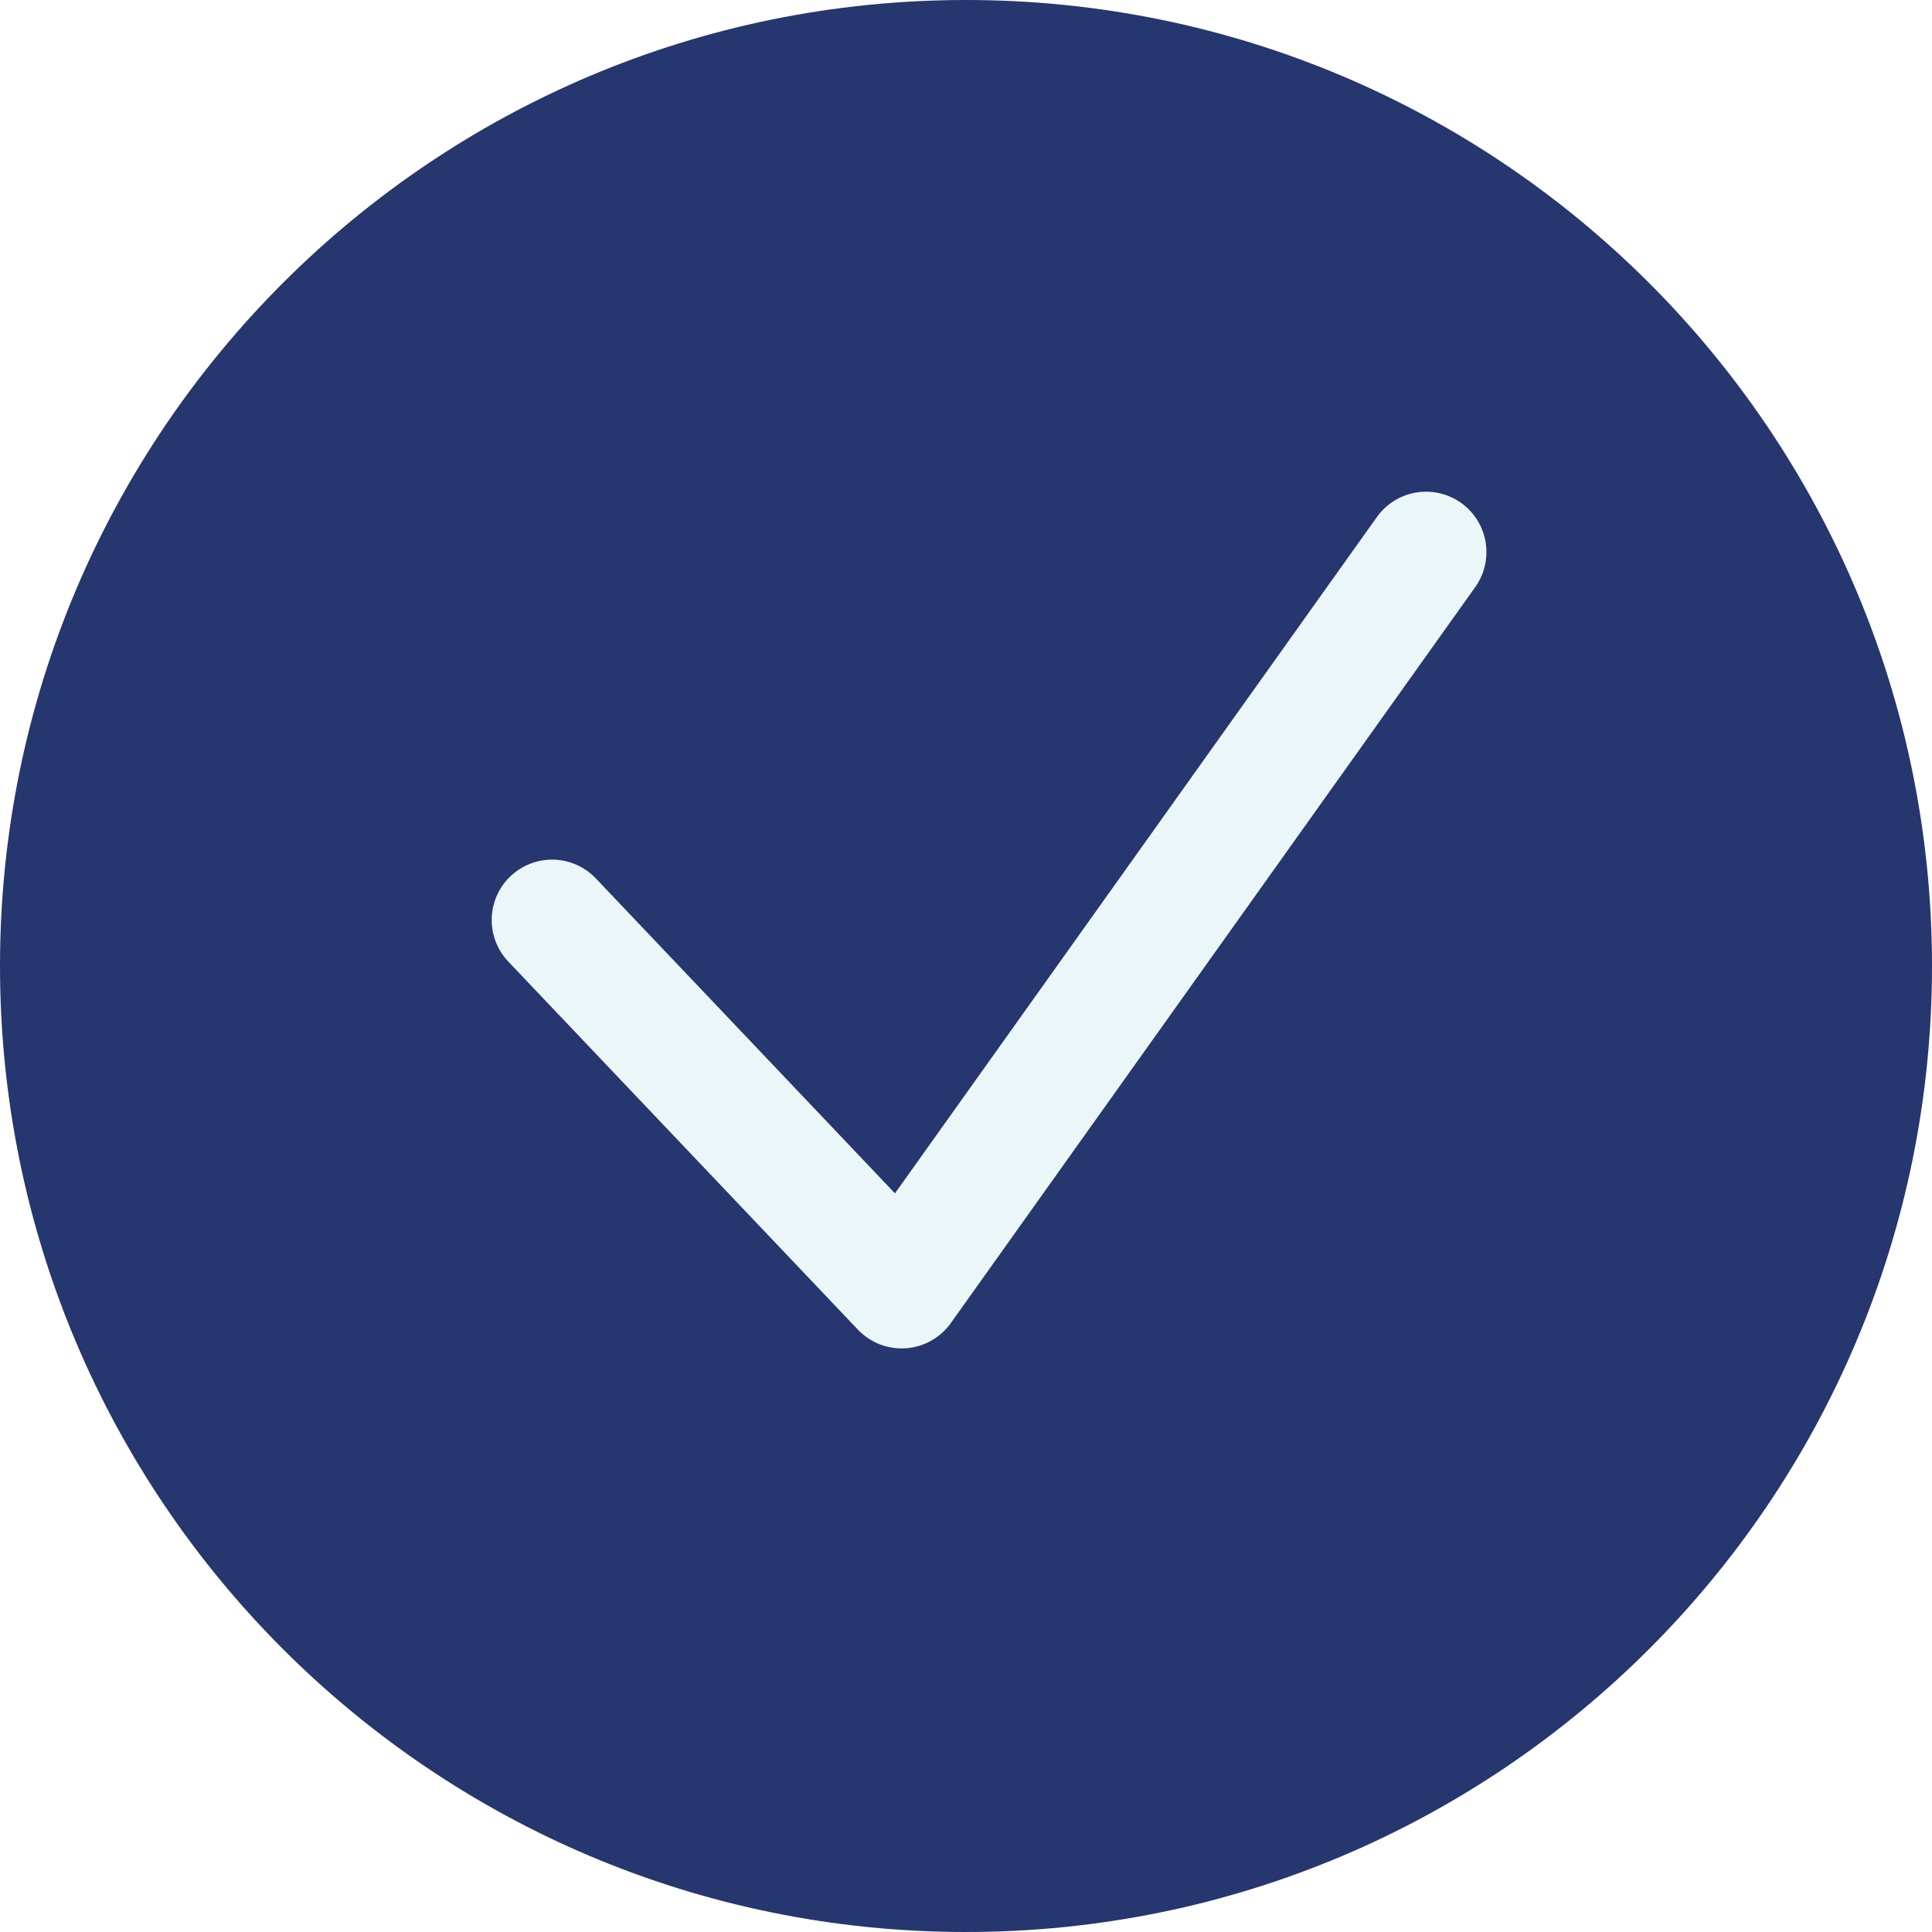
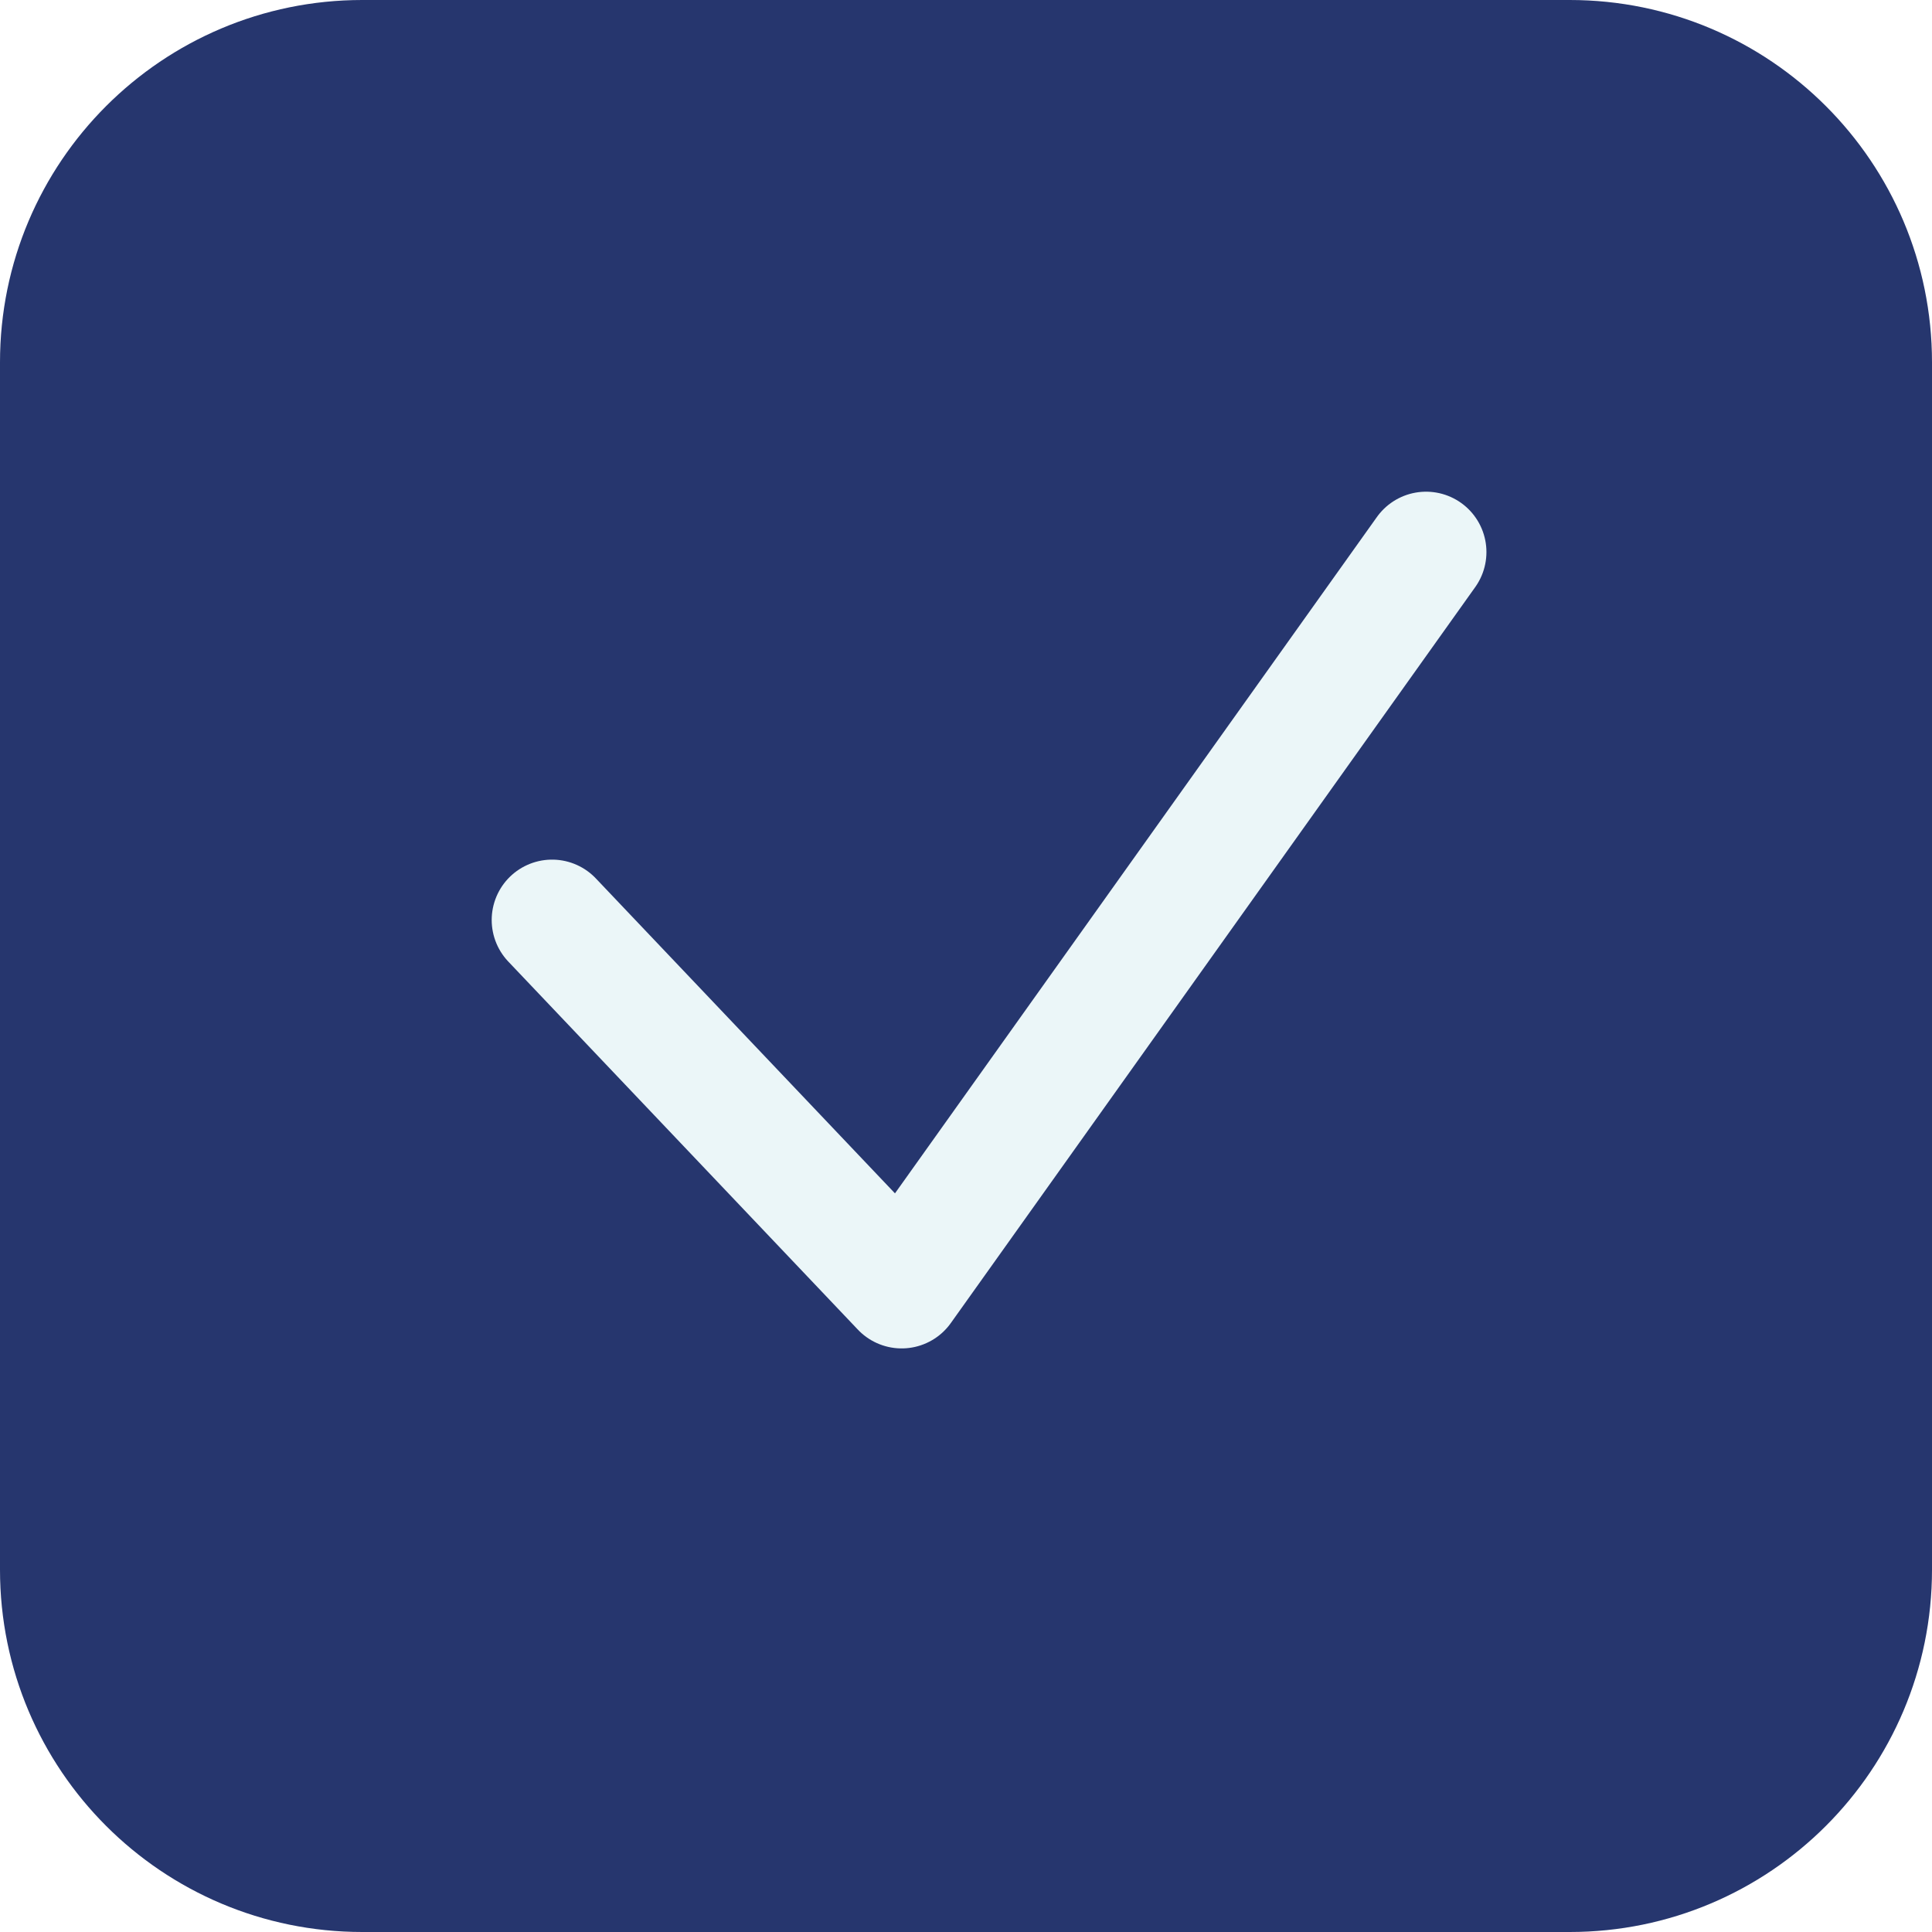
<svg xmlns="http://www.w3.org/2000/svg" width="16" height="16" viewBox="0 0 16 16" fill="none">
-   <circle cx="8" cy="8" r="7.5" fill="#26366E" stroke="#26366E" />
+   <rect x="0.5" y="0.5" width="15" height="15" rx="2.5" fill="#26366E" stroke="#26366E" />
  <path d="M4.572 7.619L7.467 10.667L11.81 4.572" stroke="#EBF6F8" stroke-linecap="round" stroke-linejoin="round" />
</svg>
